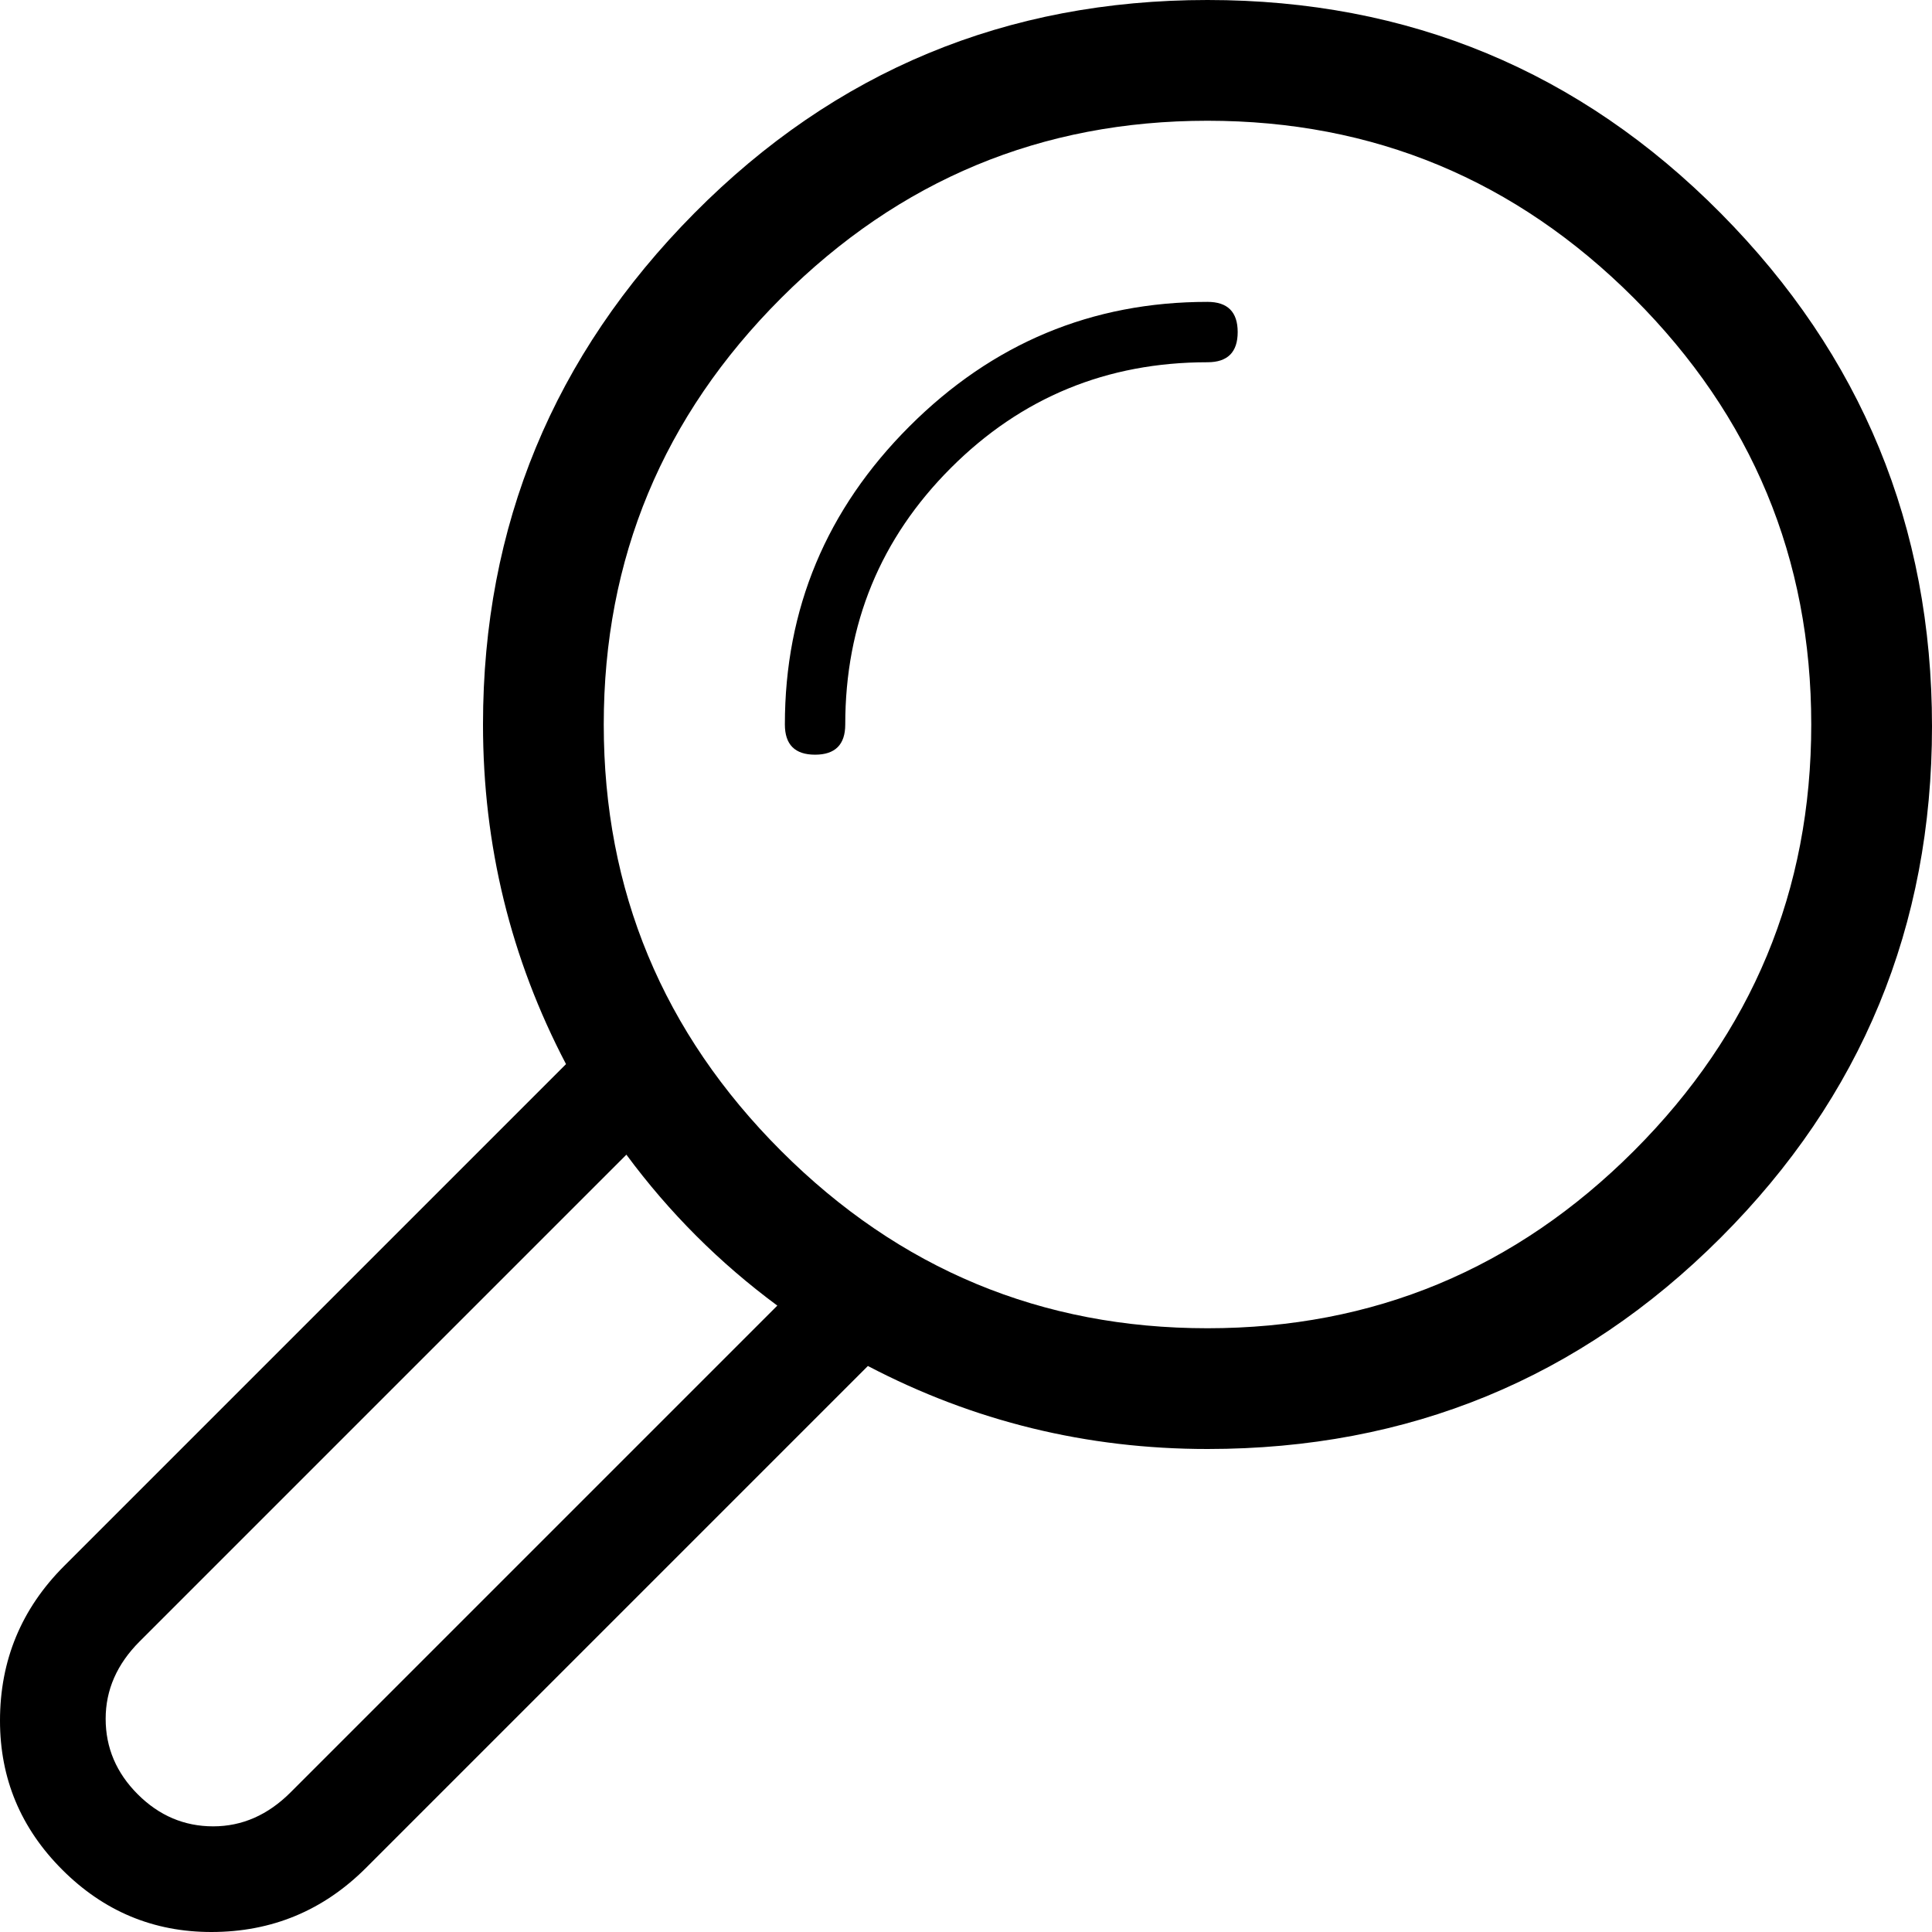
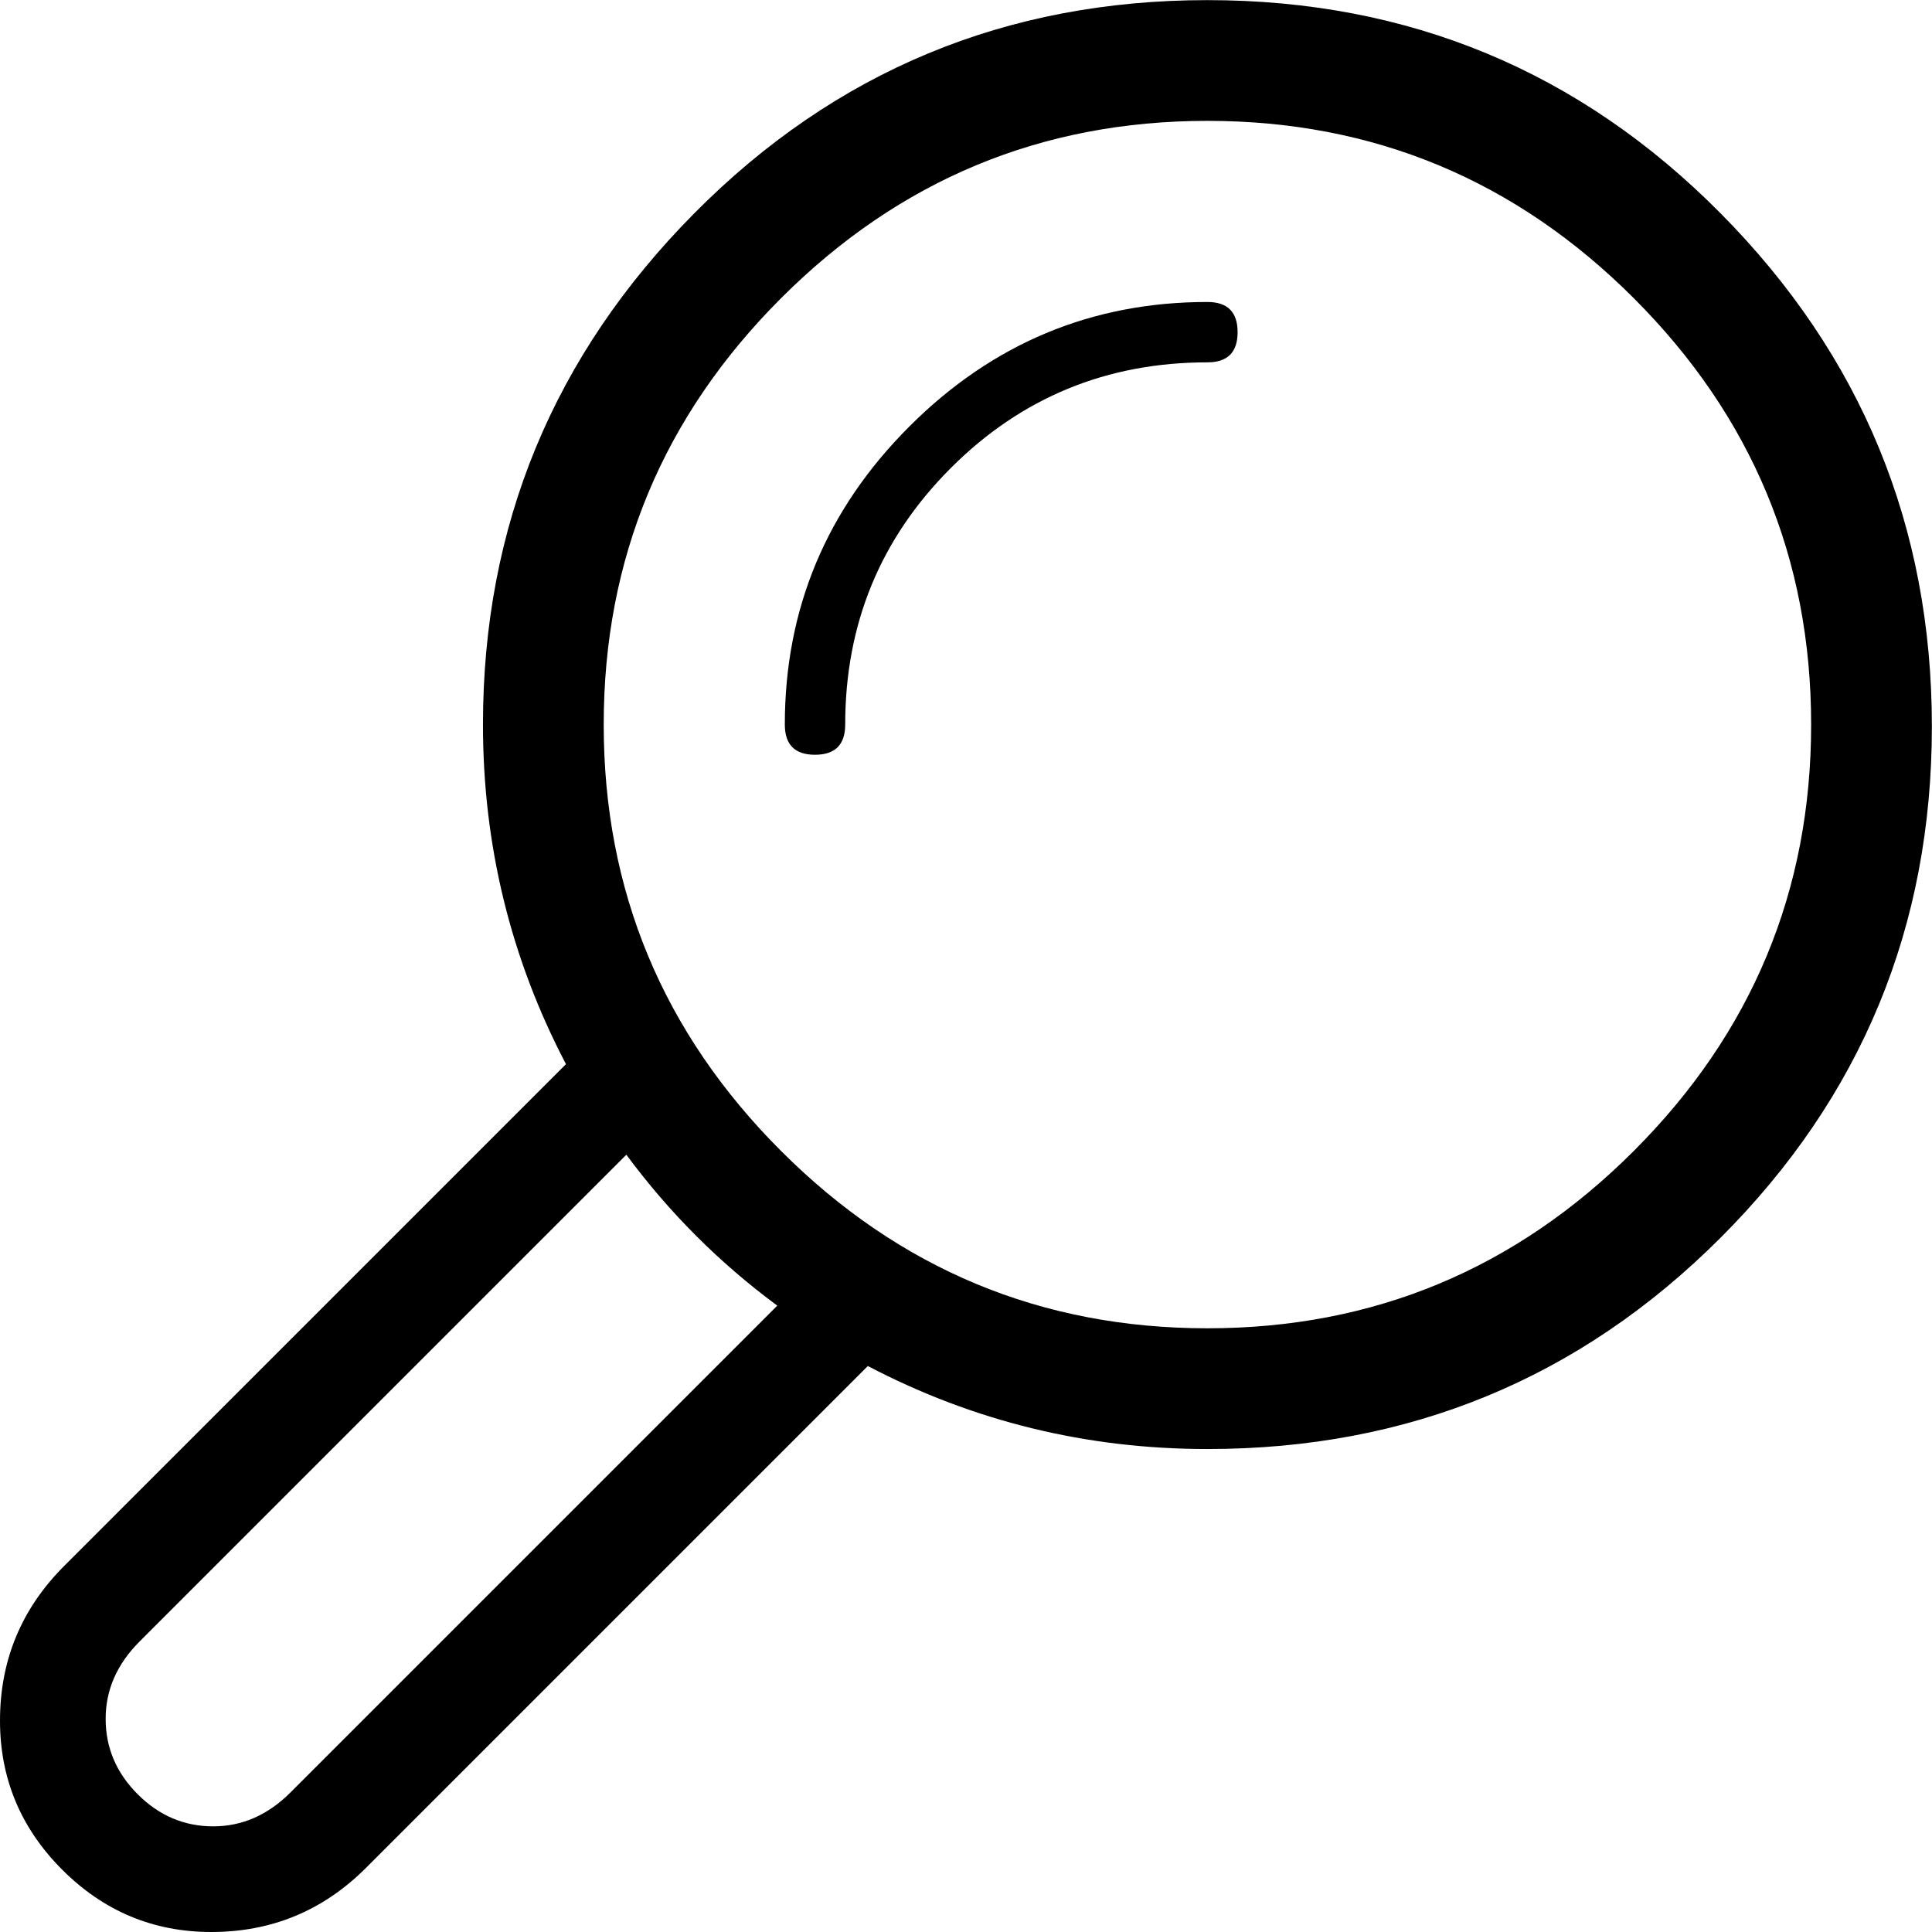
- <svg xmlns="http://www.w3.org/2000/svg" height="1000px" width="1000px">
-   <g>
-     <path d="M0 890.625c0 -31.25 11.068 -57.943 33.203 -80.078c0 0 259.766 -259.766 259.766 -259.766c-28.646 -54.687 -42.969 -113.281 -42.969 -175.781c0 -102.865 36.458 -191.081 109.375 -264.648c72.917 -73.568 161.458 -110.352 265.625 -110.352c104.167 0 192.708 36.784 265.625 110.352c72.917 73.567 109.375 162.109 109.375 265.625c0 103.515 -36.458 191.731 -109.375 264.648c-72.917 72.917 -161.458 109.375 -265.625 109.375c-62.5 0 -121.094 -14.323 -175.781 -42.969c0 0 -259.766 259.766 -259.766 259.766c-22.135 22.135 -48.828 33.203 -80.078 33.203c-29.948 0 -55.664 -10.742 -77.148 -32.227c-21.485 -21.484 -32.227 -47.2 -32.227 -77.148c0 0 0 0 0 0m54.688 -0.977c0 14.974 5.533 27.995 16.601 39.063c11.068 11.068 24.089 16.601 39.063 16.601c14.974 0 28.32 -5.859 40.039 -17.578c0 0 251.953 -251.953 251.953 -251.953c-29.948 -22.135 -55.99 -48.177 -78.125 -78.125c0 0 -251.953 251.953 -251.953 251.953c-11.719 11.719 -17.578 25.065 -17.578 40.039c0 0 0 0 0 0m257.812 -514.648c0 85.938 30.599 159.505 91.797 220.703c61.198 61.198 134.765 91.797 220.703 91.797c85.938 0 159.505 -30.599 220.703 -91.797c61.198 -61.198 91.797 -134.765 91.797 -220.703c0 -85.938 -30.599 -159.505 -91.797 -220.703c-61.198 -61.198 -134.765 -91.797 -220.703 -91.797c-85.938 0 -159.505 30.599 -220.703 91.797c-61.198 61.198 -91.797 134.766 -91.797 220.703c0 0 0 0 0 0m93.75 0c0 -59.896 21.484 -111.328 64.453 -154.297c42.969 -42.969 94.401 -64.453 154.297 -64.453c10.417 0 15.625 5.208 15.625 15.625c0 10.417 -5.208 15.625 -15.625 15.625c-52.083 0 -96.354 18.229 -132.813 54.688c-36.458 36.458 -54.687 80.729 -54.687 132.812c0 10.417 -5.208 15.625 -15.625 15.625c-10.417 0 -15.625 -5.208 -15.625 -15.625c0 0 0 0 0 0" />
-   </g>
+ <svg xmlns="http://www.w3.org/2000/svg" height="1000" width="1000">
+   <path d="M0 890.632q0-46.872 33.201-80.073l259.749-259.749q-42.966-82.026-42.966-175.77 0-154.287 109.368-264.632t265.608-110.345 265.608 110.345 109.368 265.608-109.368 264.632-265.608 109.368q-93.744 0-175.77-42.966l-259.749 259.749q-33.201 33.201-80.073 33.201-44.919 0-77.144-32.224t-32.224-77.144zm54.684-.977q0 22.46 16.601 39.06t39.06 16.601 40.037-17.577l251.937-251.937q-44.919-33.201-78.12-78.12l-251.937 251.937q-17.577 17.577-17.577 40.037zm257.796-514.615q0 128.898 91.791 220.689t220.689 91.791 220.689-91.791 91.791-220.689-91.791-220.689-220.689-91.791-220.689 91.791-91.791 220.689zm93.744 0q0-89.838 64.449-154.287t154.287-64.449q15.624 0 15.624 15.624t-15.624 15.624q-78.12 0-132.804 54.684t-54.684 132.804q0 15.624-15.624 15.624t-15.624-15.624z" />
</svg>
